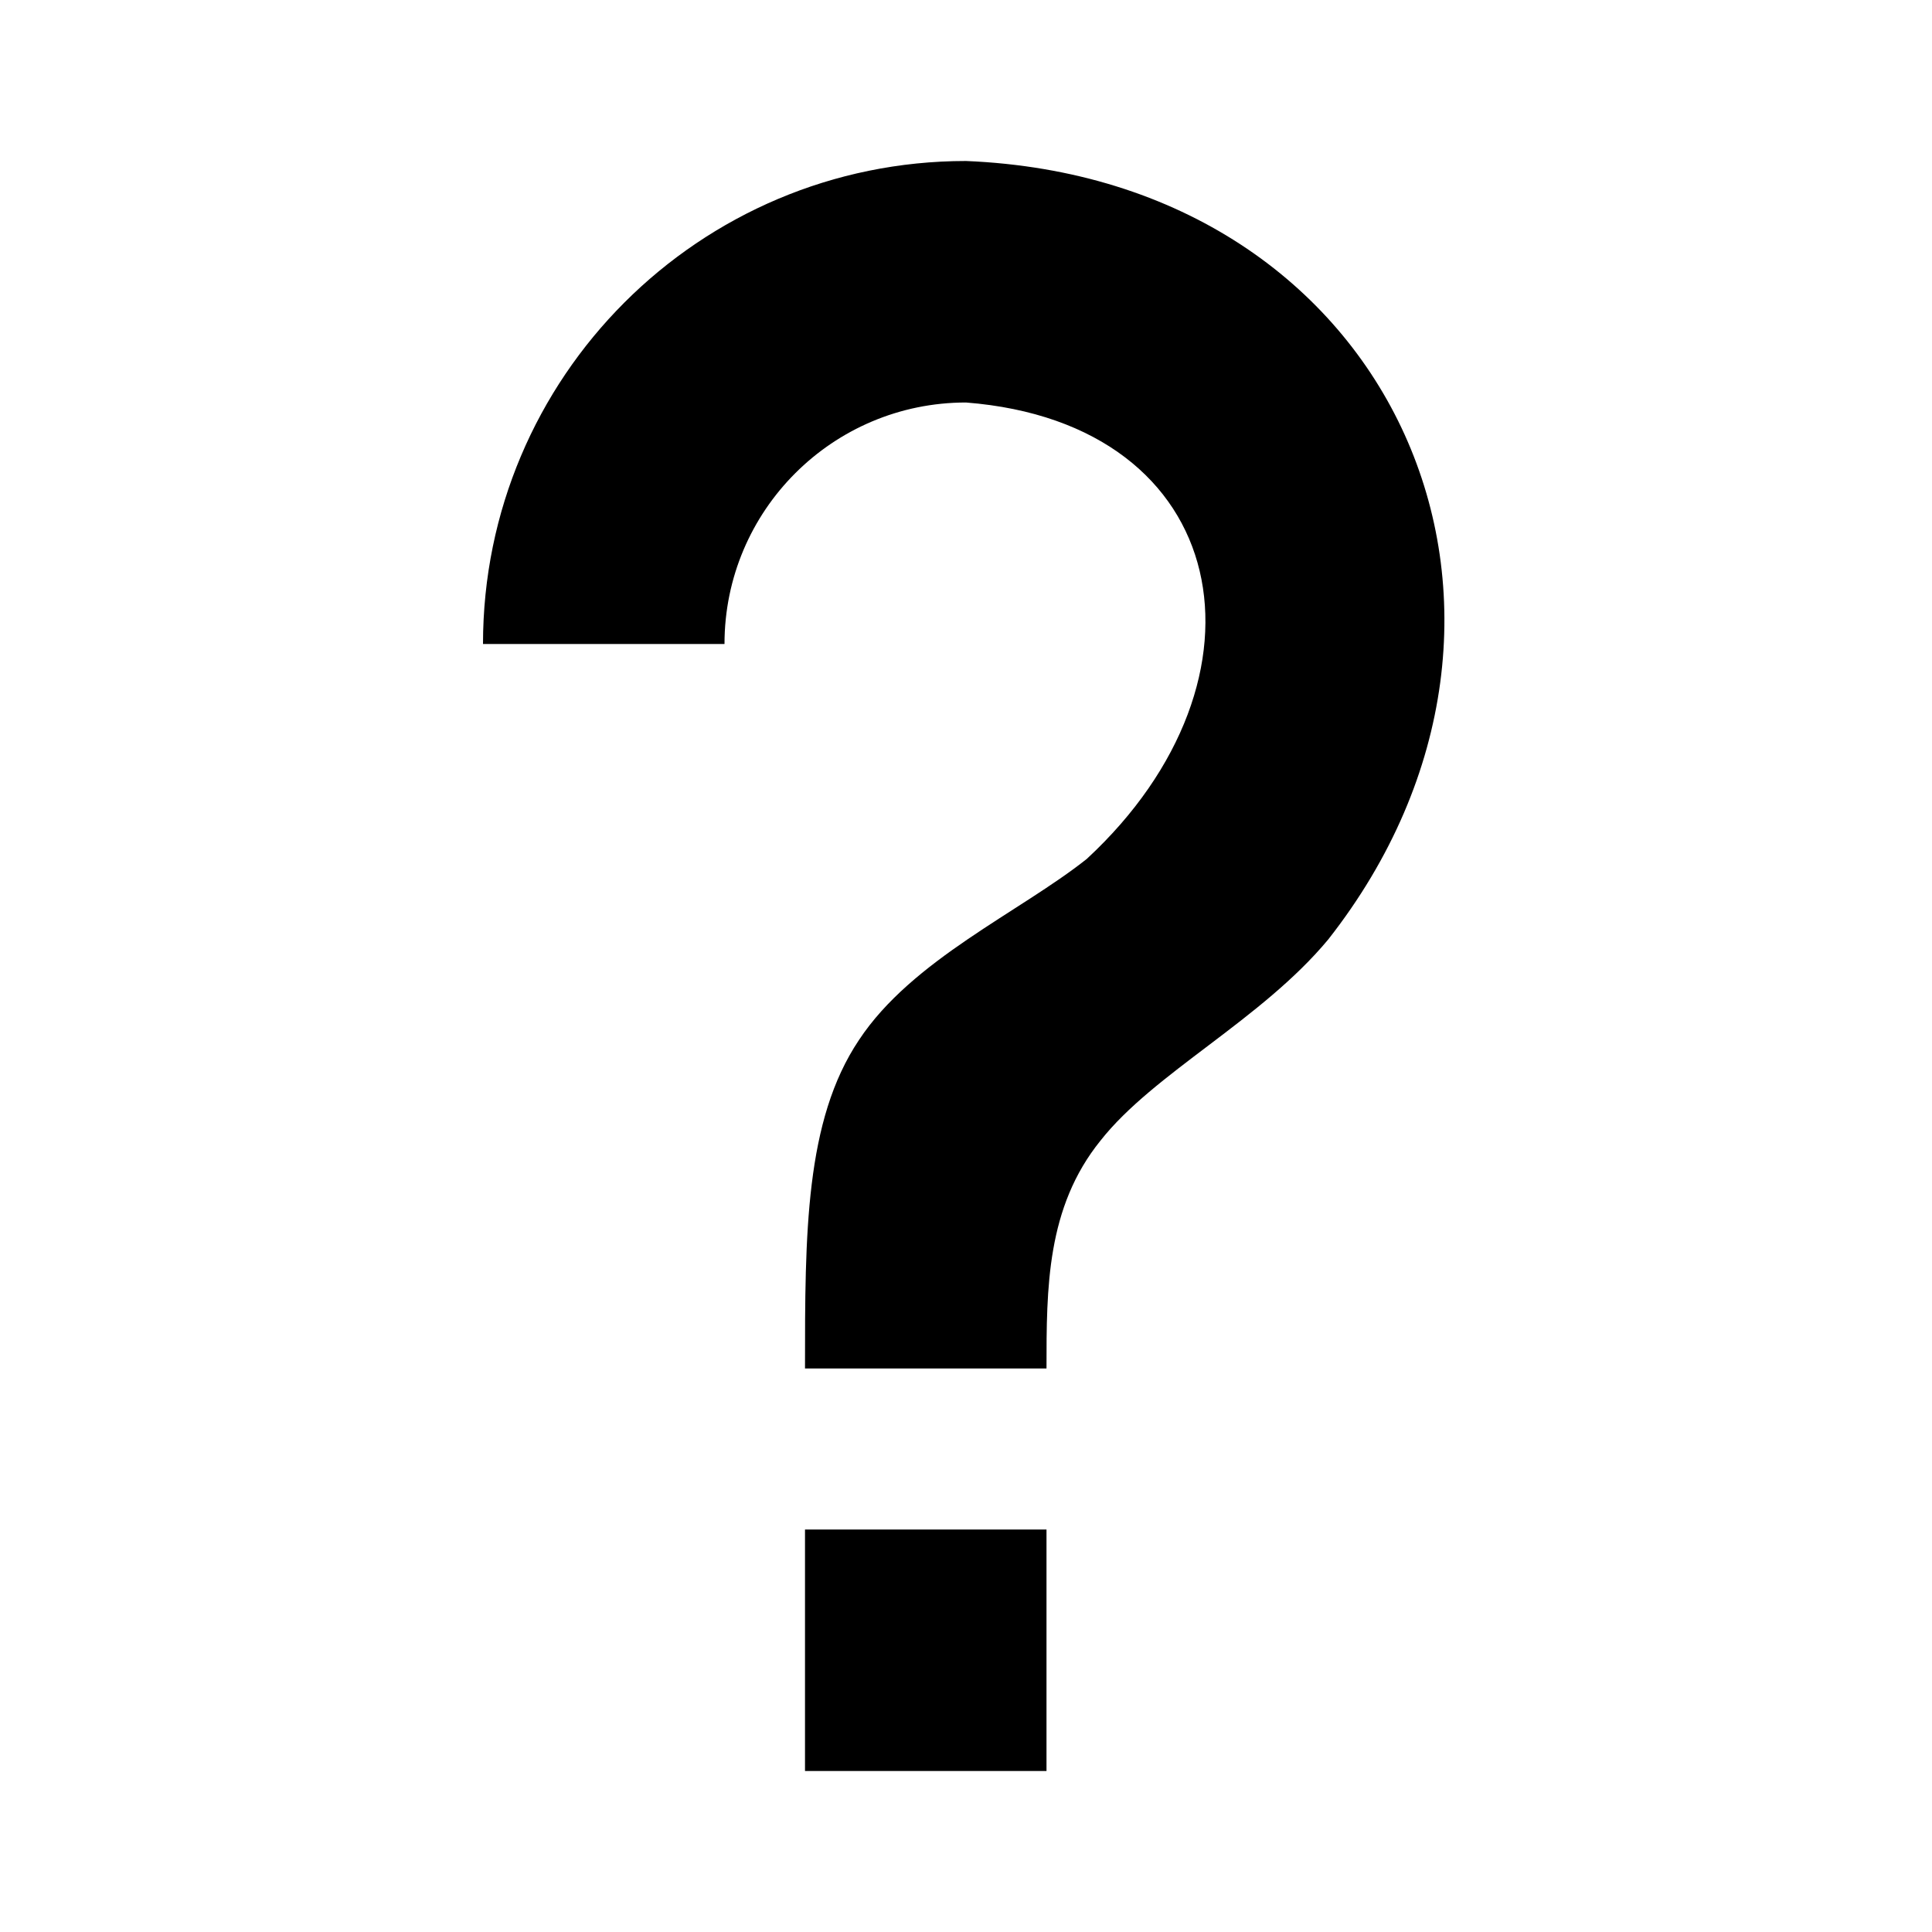
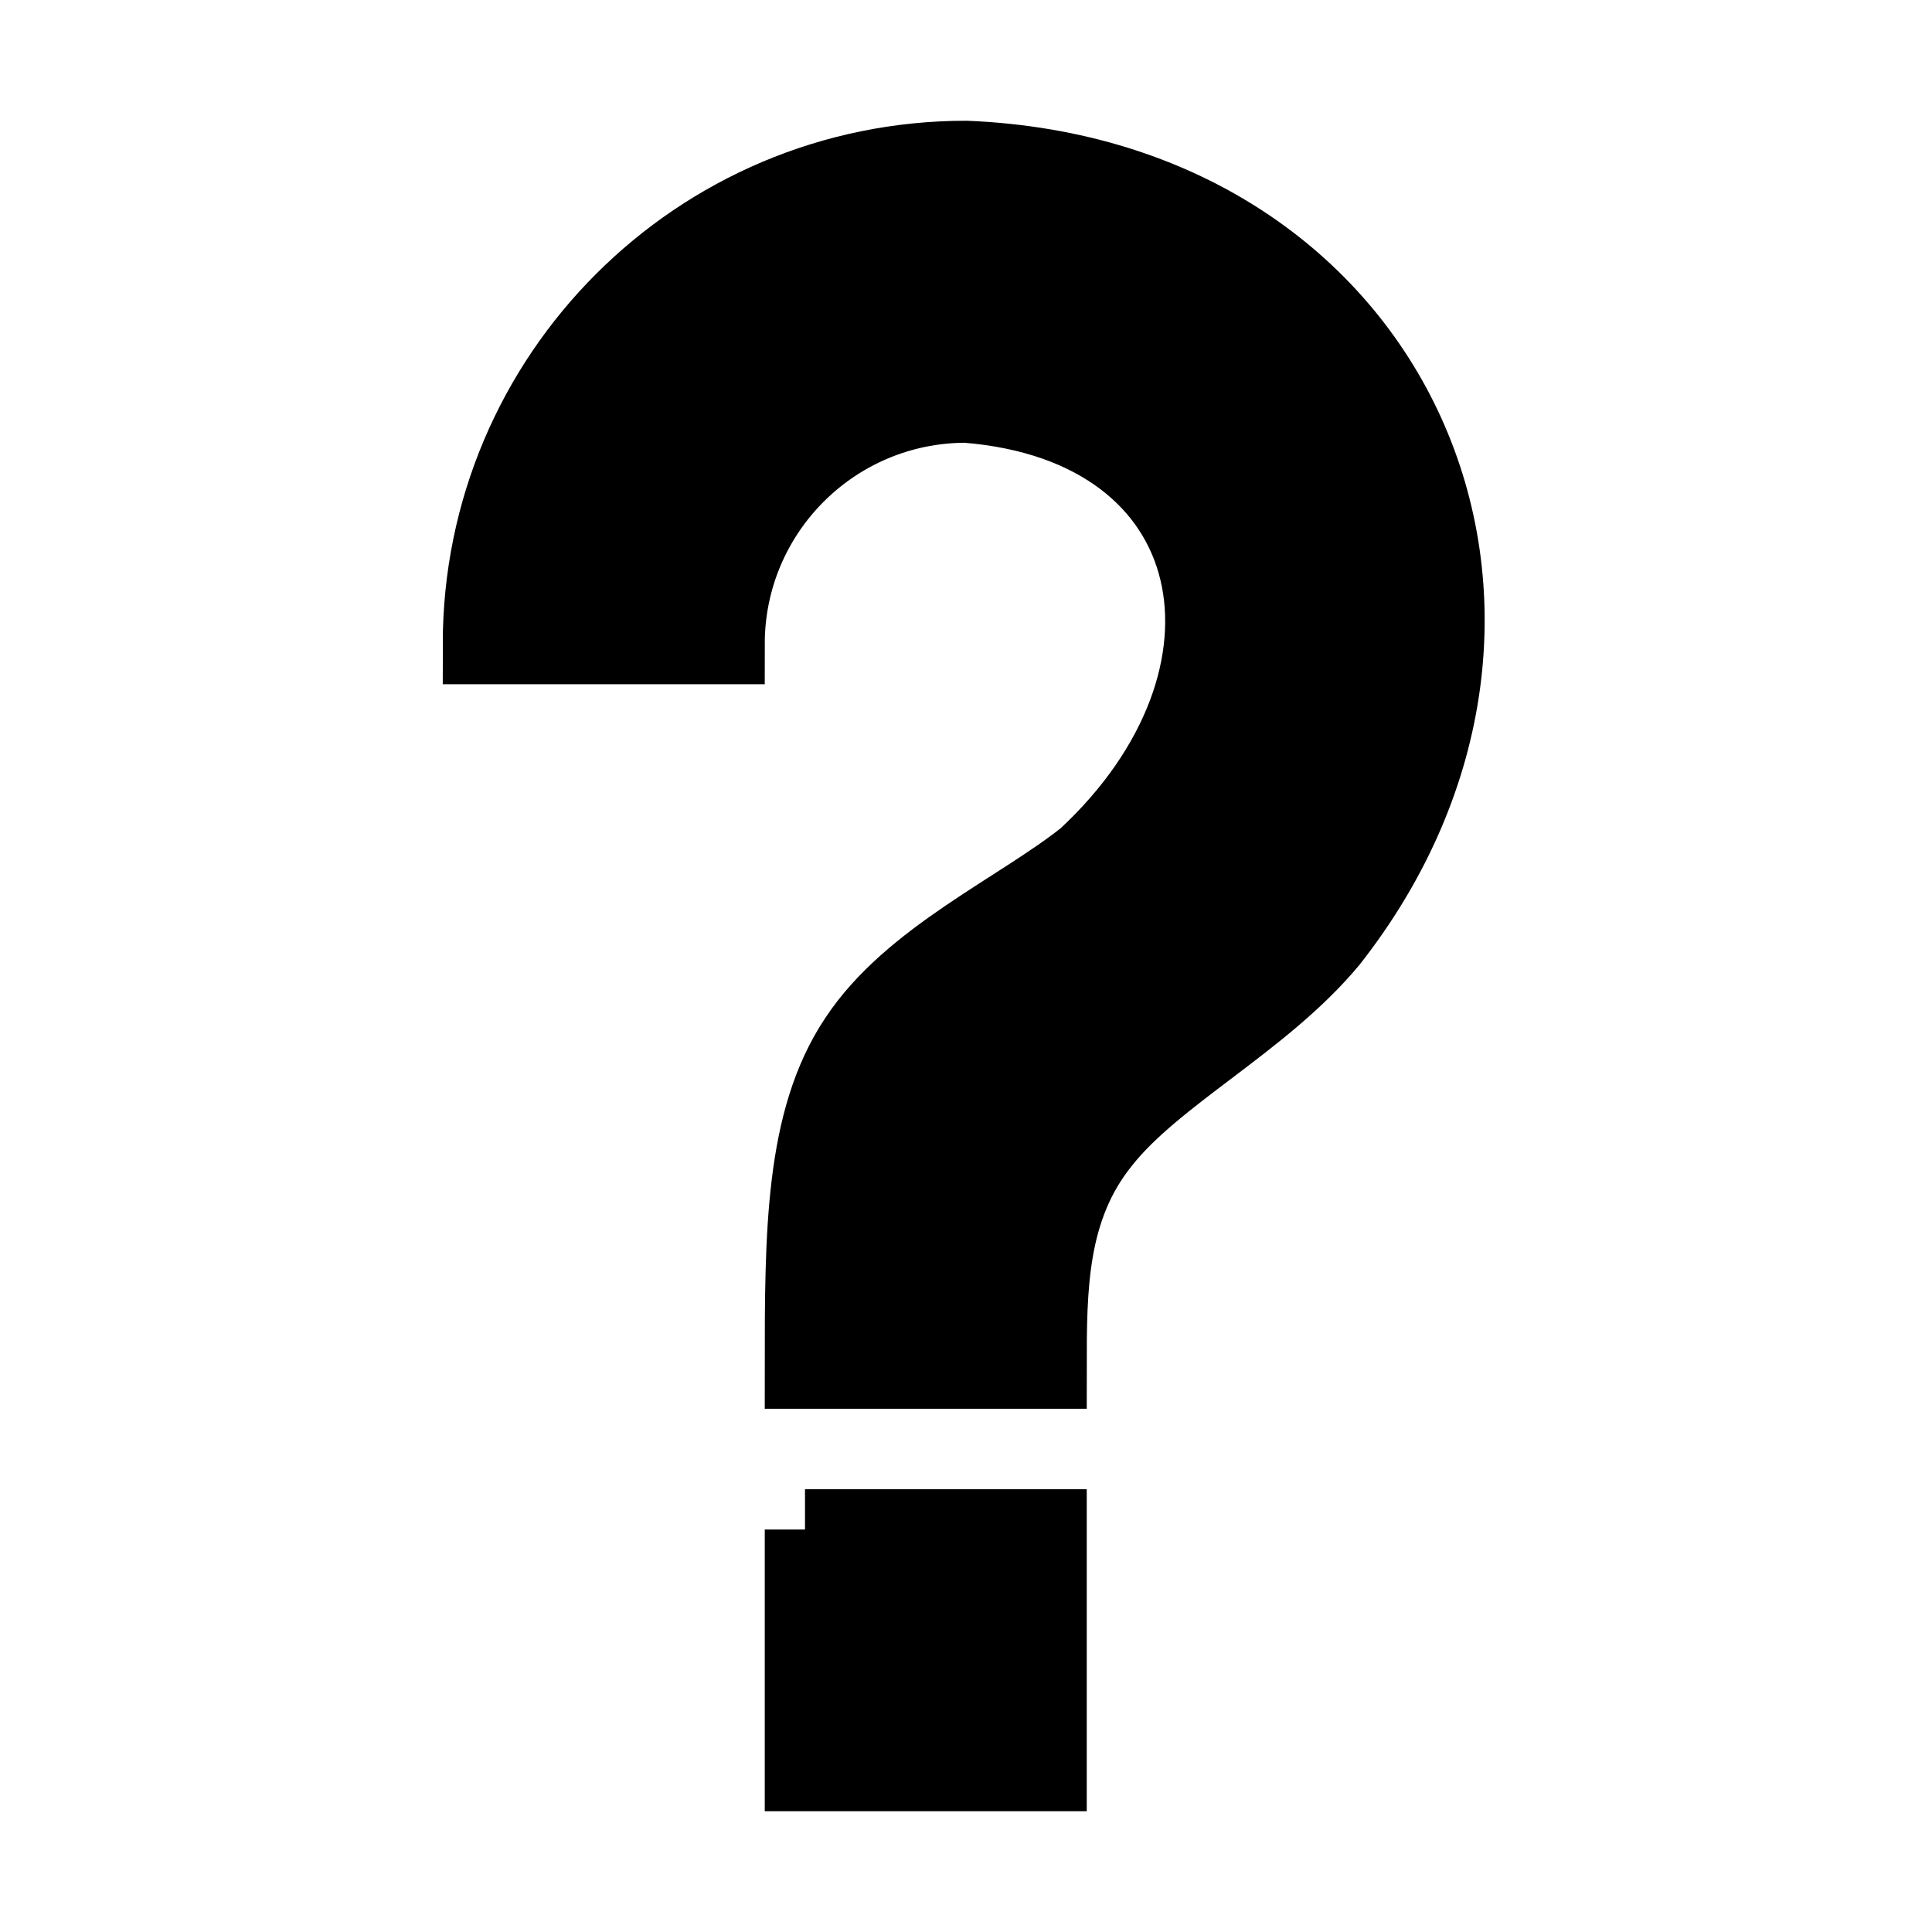
<svg xmlns="http://www.w3.org/2000/svg" viewBox="0 0 24 24">
-   <path d="M10,19H13V22H10V19M12,2C17.35,2.22 19.68,7.62 16.5,11.67C15.67,12.67 14.33,13.33 13.67,14.17C13,15 13,16 13,17H10C10,15.33 10,13.92 10.67,12.92C11.33,11.92 12.67,11.33 13.5,10.67C15.92,8.43 15.32,5.26 12,5A3,3 0 0,0 9,8H6A6,6 0 0,1 12,2Z" />
+   <path fill="currentcolor" stroke="currentcolor" d="M10,19H13V22H10V19M12,2C17.35,2.22 19.68,7.62 16.5,11.67C15.67,12.67 14.33,13.33 13.67,14.17C13,15 13,16 13,17H10C10,15.33 10,13.92 10.67,12.92C11.33,11.92 12.67,11.33 13.5,10.67C15.92,8.43 15.32,5.26 12,5A3,3 0 0,0 9,8H6A6,6 0 0,1 12,2Z" />
</svg>
